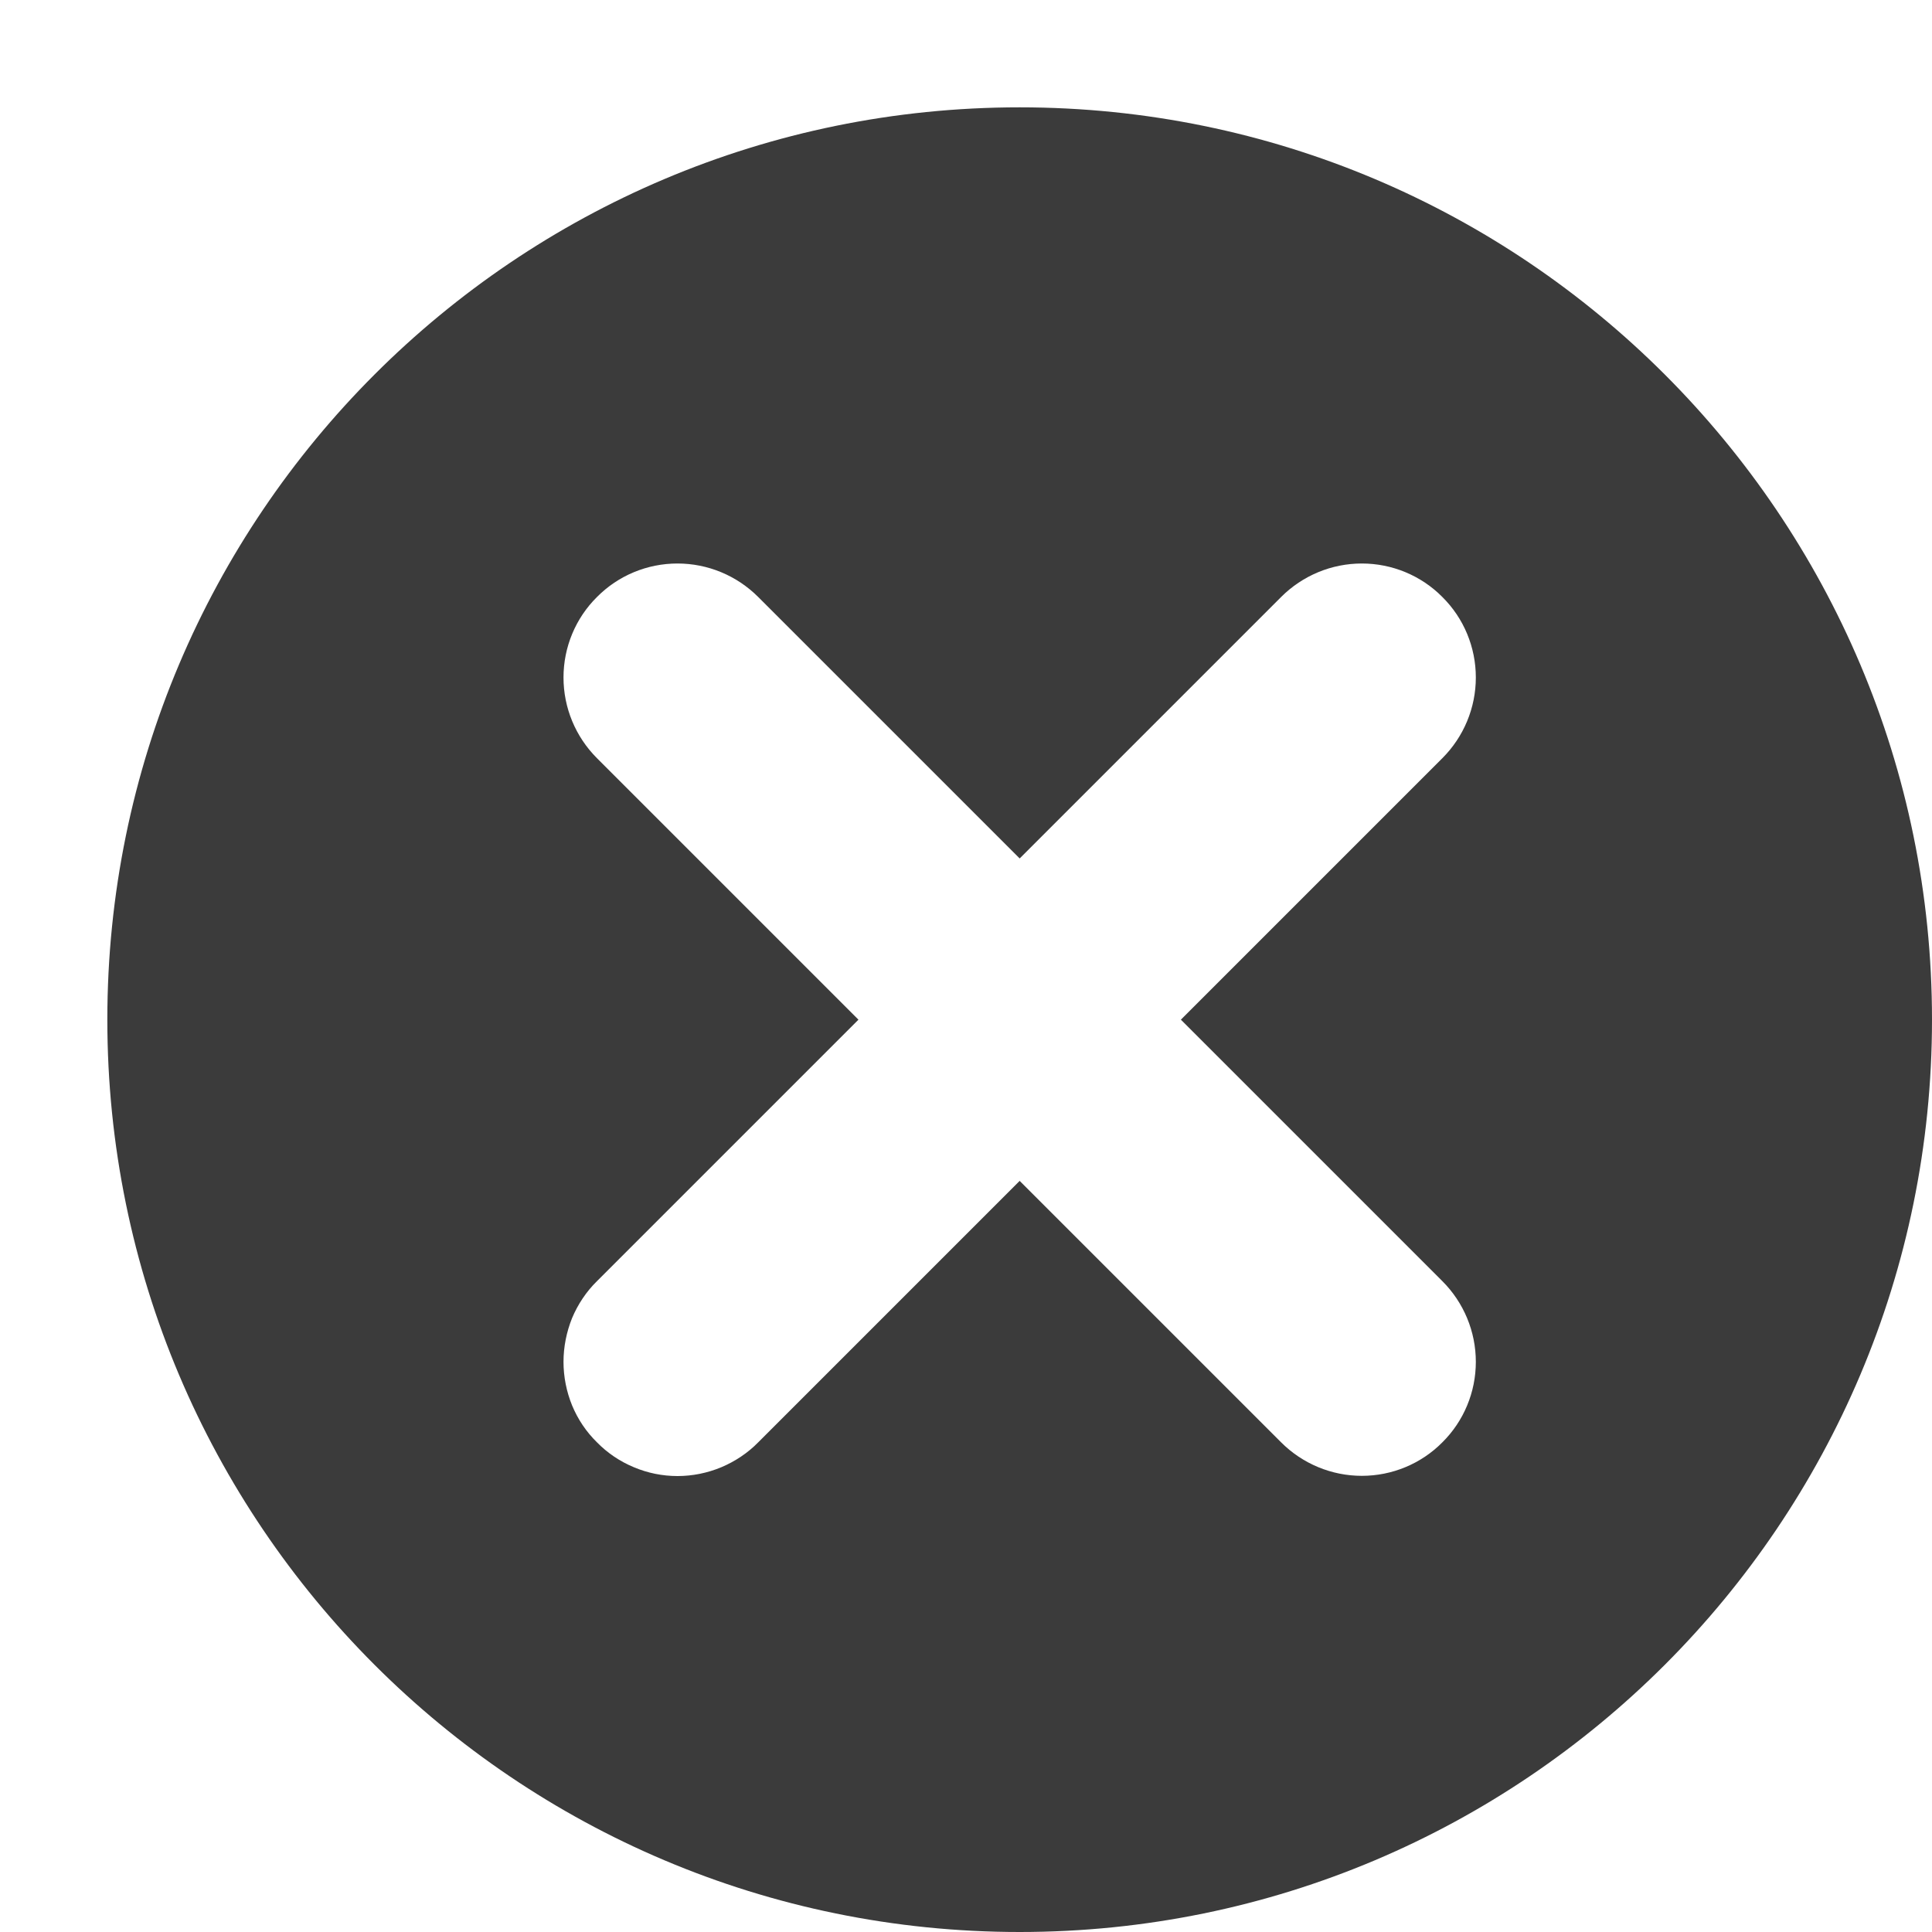
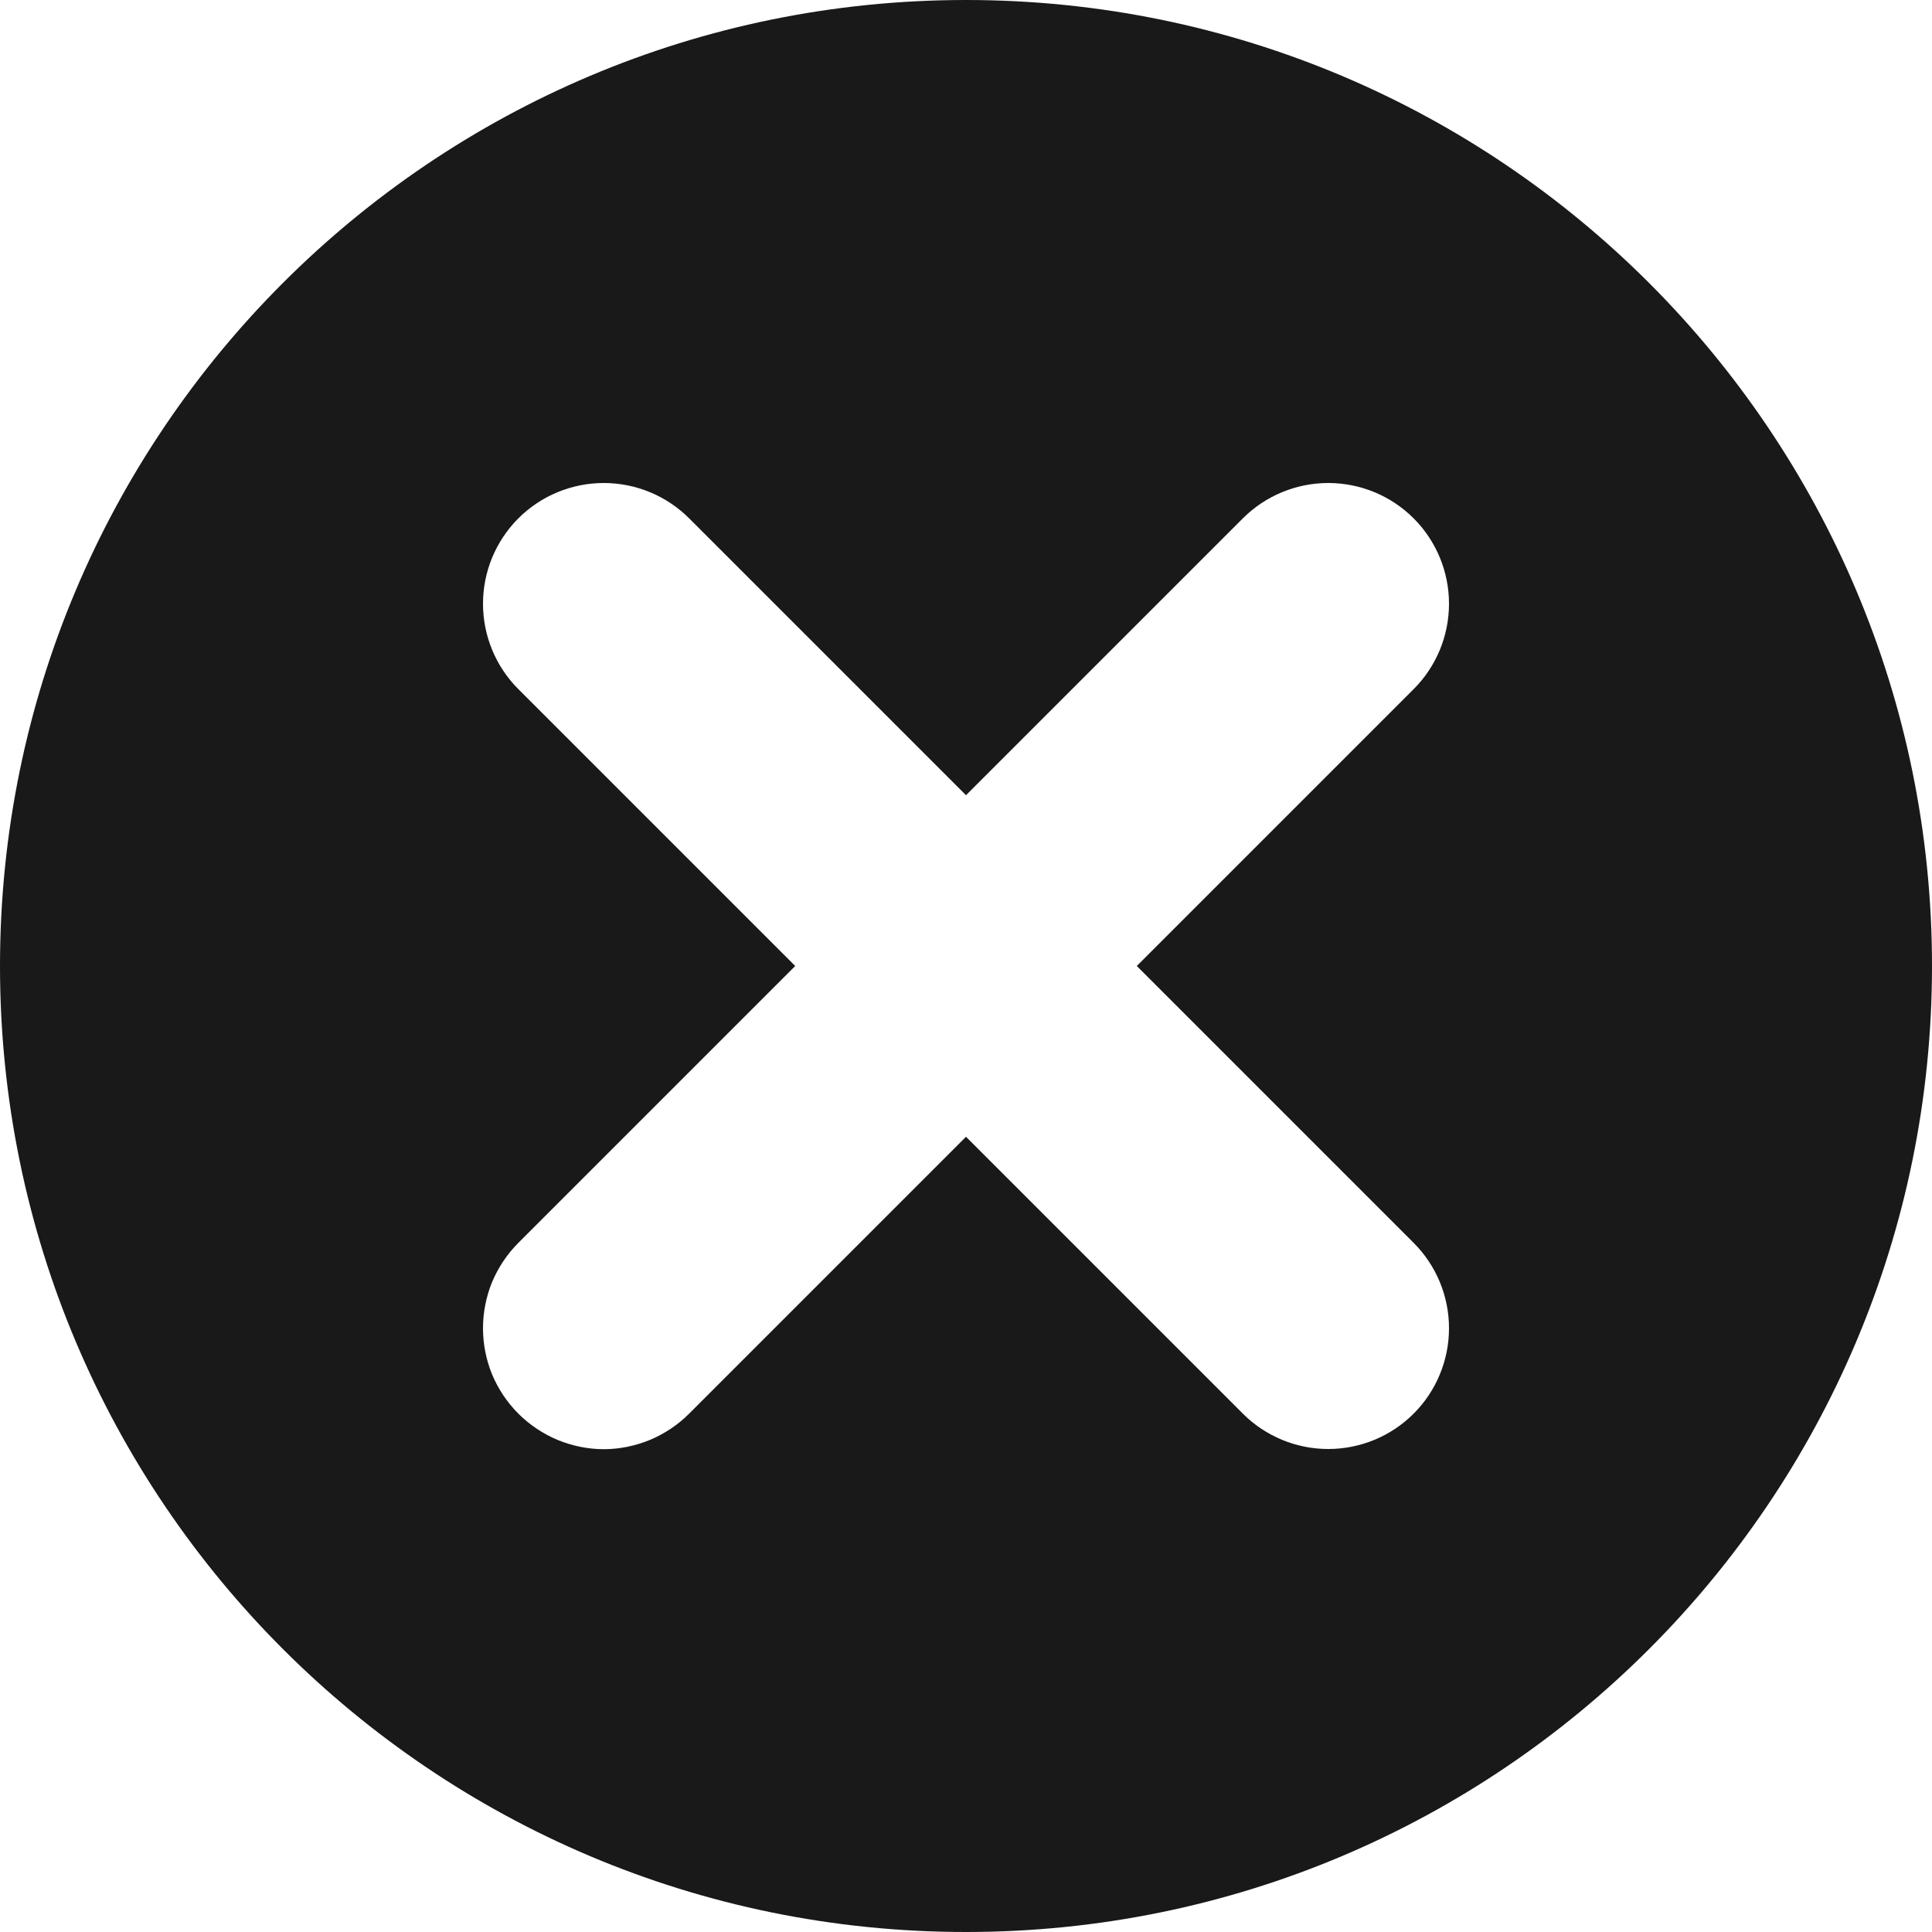
- <svg xmlns="http://www.w3.org/2000/svg" width="9" height="9" viewBox="0 0 9 9" fill="none">
-   <path d="M4.75 0.5C2.402 0.5 0.5 2.403 0.5 4.75C0.5 7.097 2.402 9 4.75 9C7.098 9 9 7.097 9 4.75C9 2.403 7.098 0.5 4.75 0.5ZM6.719 5.968C6.819 6.068 6.875 6.203 6.875 6.344C6.875 6.485 6.819 6.62 6.719 6.719C6.62 6.819 6.485 6.875 6.344 6.875C6.203 6.875 6.068 6.819 5.968 6.719L4.75 5.501L3.532 6.719C3.483 6.769 3.424 6.808 3.36 6.835C3.295 6.862 3.226 6.876 3.156 6.876C3.086 6.876 3.017 6.862 2.953 6.835C2.888 6.808 2.83 6.769 2.781 6.719C2.731 6.67 2.692 6.612 2.665 6.547C2.639 6.483 2.625 6.414 2.625 6.344C2.625 6.274 2.639 6.205 2.665 6.14C2.692 6.076 2.731 6.017 2.781 5.968L3.999 4.75L2.781 3.532C2.681 3.432 2.625 3.297 2.625 3.156C2.625 3.015 2.681 2.88 2.781 2.781C2.88 2.681 3.015 2.625 3.156 2.625C3.297 2.625 3.432 2.681 3.532 2.781L4.75 3.999L5.968 2.781C6.068 2.681 6.203 2.625 6.344 2.625C6.485 2.625 6.62 2.681 6.719 2.781C6.819 2.88 6.875 3.015 6.875 3.156C6.875 3.297 6.819 3.432 6.719 3.532L5.501 4.75L6.719 5.968Z" fill="#3B3B3B" />
+ <svg xmlns="http://www.w3.org/2000/svg" width="10" height="10" viewBox="0 0 10 10" fill="none">
+   <path d="M5 0C2.238 0 0 2.239 0 5C0 7.761 2.238 10 5 10C7.762 10 10 7.761 10 5C10 2.239 7.762 0 5 0ZM7.317 6.433C7.434 6.55 7.5 6.709 7.5 6.875C7.5 7.041 7.434 7.2 7.317 7.317C7.2 7.434 7.041 7.5 6.875 7.5C6.709 7.5 6.55 7.434 6.433 7.317L5 5.884L3.567 7.317C3.509 7.375 3.44 7.421 3.364 7.453C3.288 7.484 3.207 7.501 3.125 7.501C3.043 7.501 2.962 7.484 2.886 7.453C2.81 7.421 2.741 7.375 2.683 7.317C2.625 7.259 2.579 7.19 2.547 7.114C2.516 7.038 2.5 6.957 2.5 6.875C2.5 6.793 2.516 6.712 2.547 6.636C2.579 6.56 2.625 6.491 2.683 6.433L4.116 5L2.683 3.567C2.566 3.45 2.5 3.291 2.5 3.125C2.5 2.959 2.566 2.8 2.683 2.683C2.8 2.566 2.959 2.5 3.125 2.5C3.291 2.5 3.45 2.566 3.567 2.683L5 4.116L6.433 2.683C6.55 2.566 6.709 2.5 6.875 2.5C7.041 2.5 7.2 2.566 7.317 2.683C7.434 2.8 7.5 2.959 7.5 3.125C7.5 3.291 7.434 3.45 7.317 3.567L5.884 5L7.317 6.433Z" fill="#191919" />
</svg>
